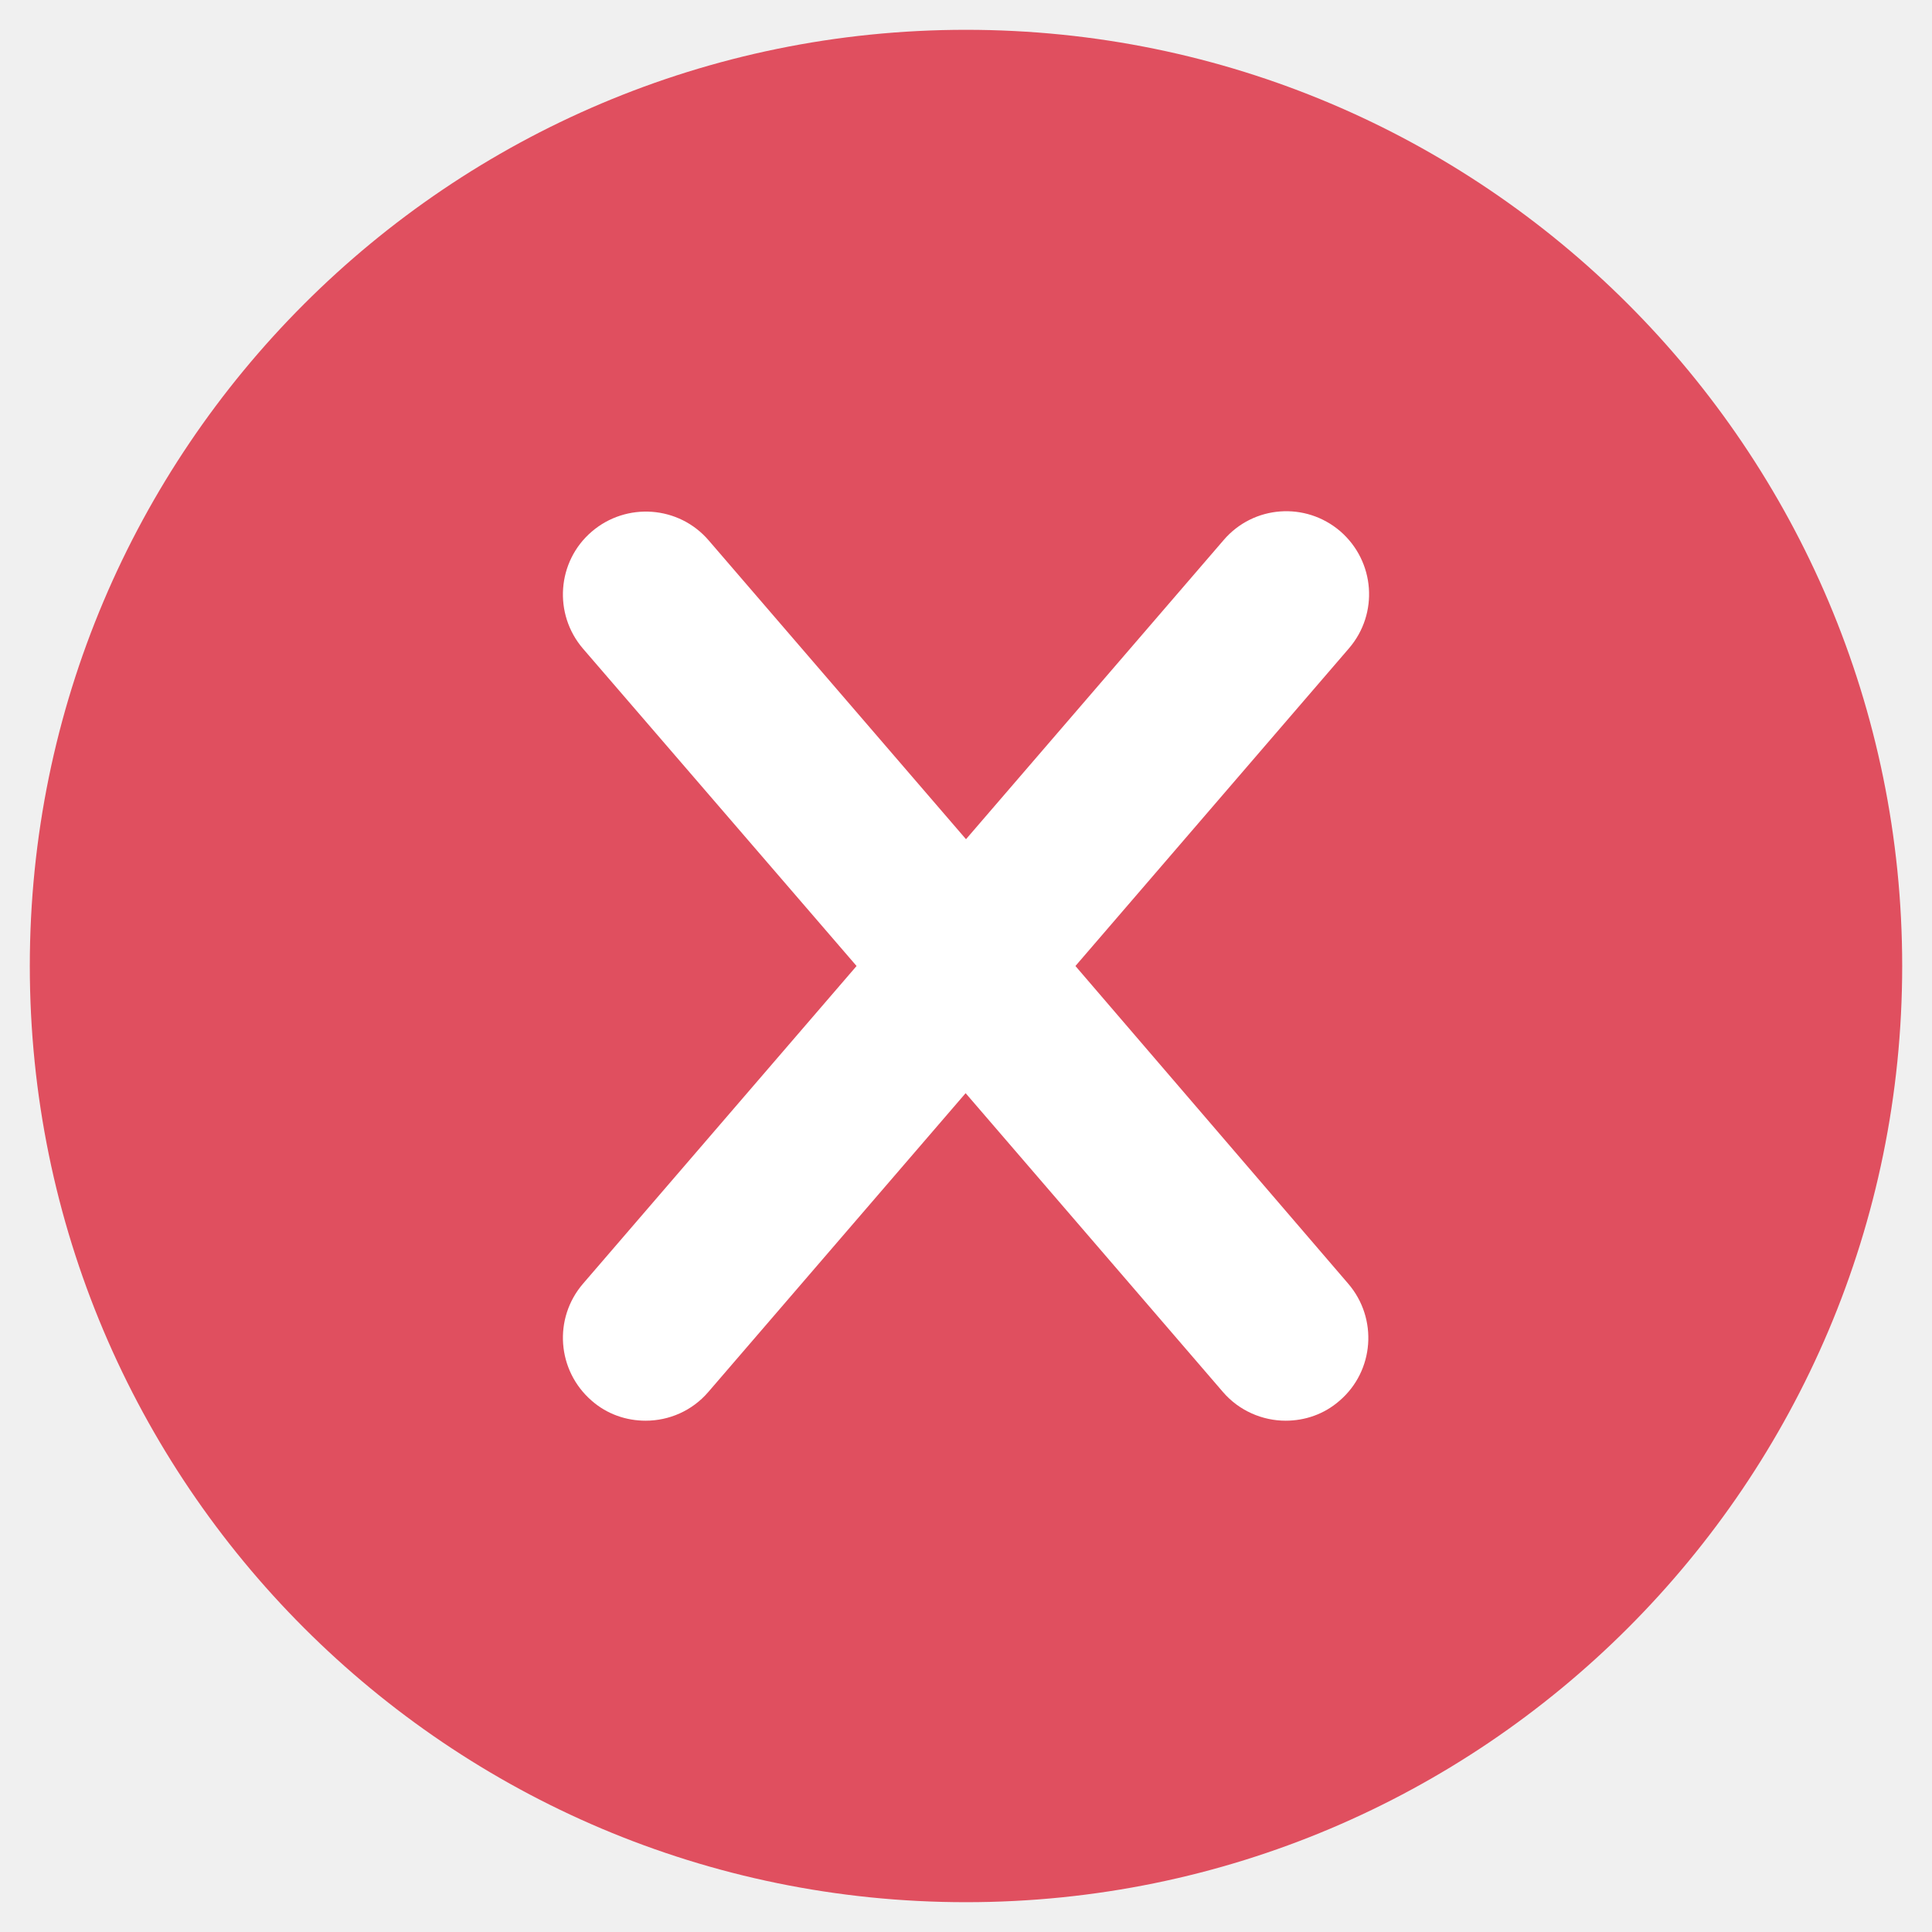
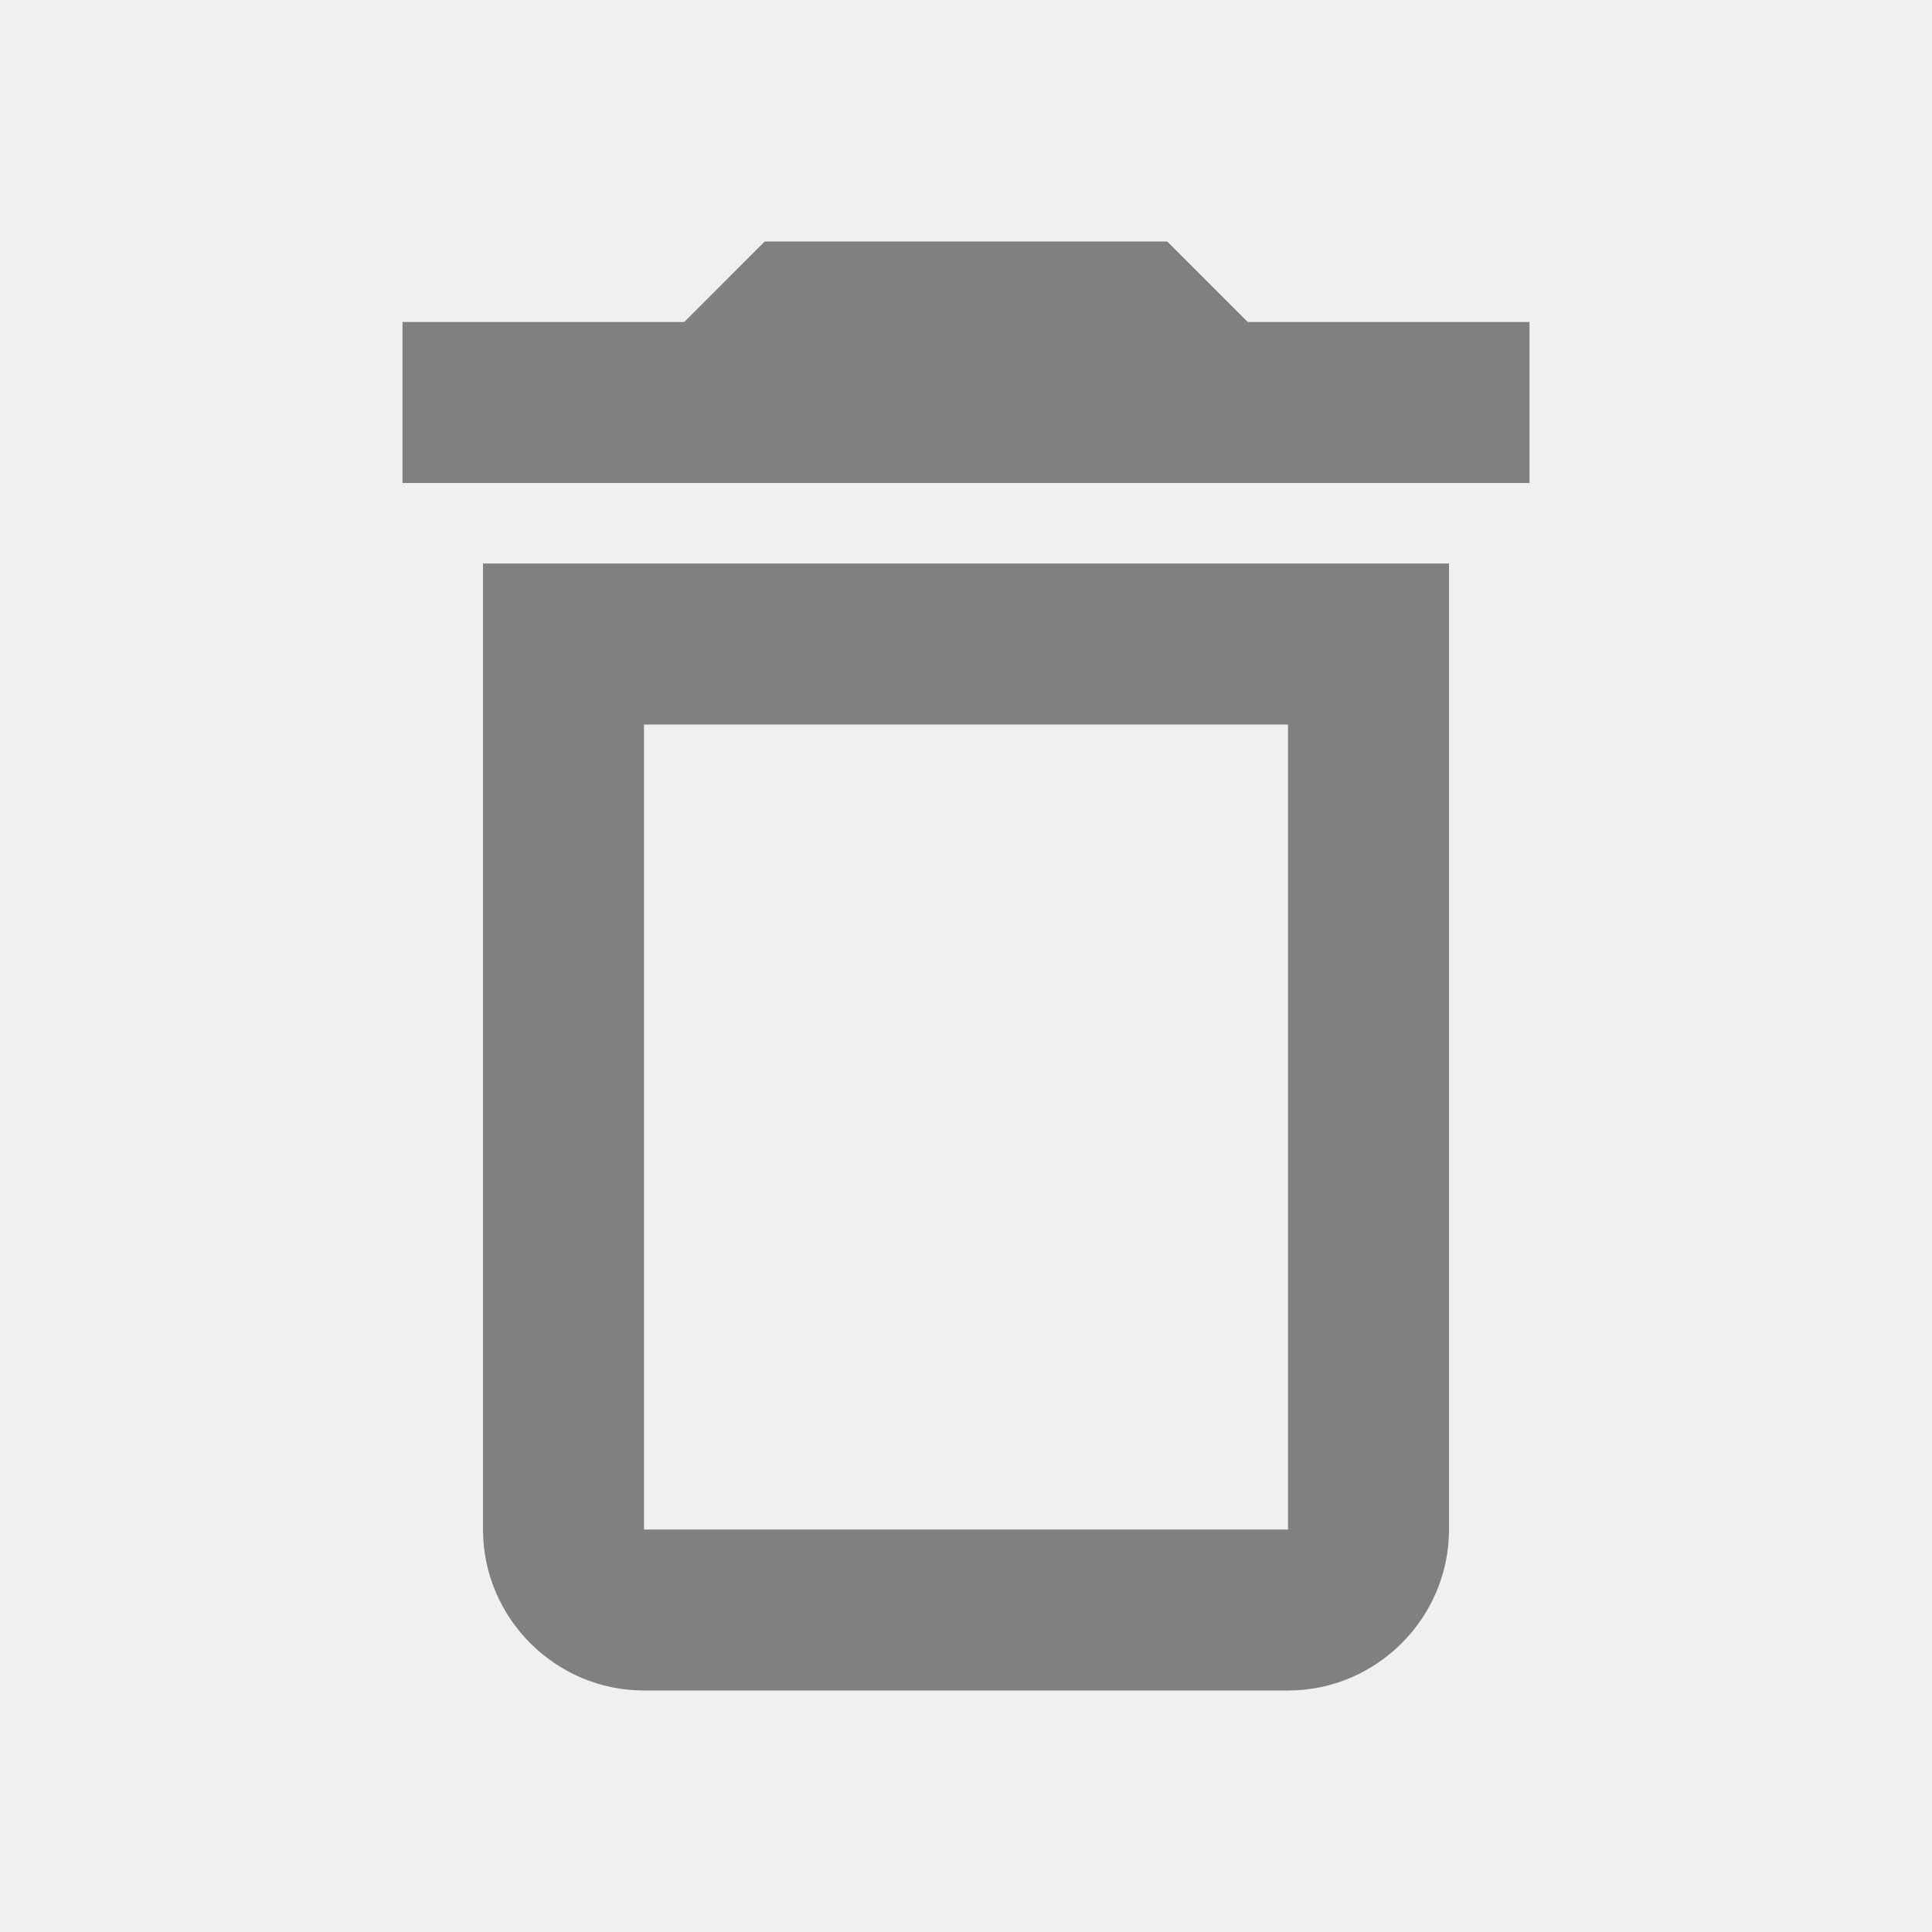
- <svg xmlns="http://www.w3.org/2000/svg" viewBox="0 0 512 512" width="64px" height="64px">
-   <path fill="#E04F5F" d="M504.1,256C504.1,119,393,7.9,256,7.9C119,7.9,7.9,119,7.9,256C7.9,393,119,504.1,256,504.1C393,504.1,504.1,393,504.1,256z" />
-   <path fill="#FFF" d="M285,256l72.5-84.2c7.9-9.2,6.9-23-2.3-31c-9.2-7.9-23-6.9-30.9,2.3L256,222.4l-68.2-79.2c-7.9-9.2-21.8-10.2-31-2.3c-9.2,7.9-10.2,21.8-2.3,31L227,256l-72.5,84.2c-7.9,9.2-6.9,23,2.3,31c4.1,3.6,9.2,5.3,14.3,5.3c6.2,0,12.3-2.6,16.6-7.6l68.2-79.2l68.2,79.2c4.3,5,10.5,7.6,16.6,7.6c5.1,0,10.2-1.7,14.3-5.3c9.2-7.9,10.2-21.8,2.3-31L285,256z" />
+ <svg xmlns="http://www.w3.org/2000/svg" height="24px" viewBox="0 0 24 24" width="24px" fill="gray">
+   <path d="M0 0h24v24H0V0z" fill="none" />
+   <path d="M16 9v10H8V9h8m-1.5-6h-5l-1 1H5v2h14V4h-3.5l-1-1zM18 7H6v12c0 1.1.9 2 2 2h8c1.1 0 2-.9 2-2V7z" />
</svg>
